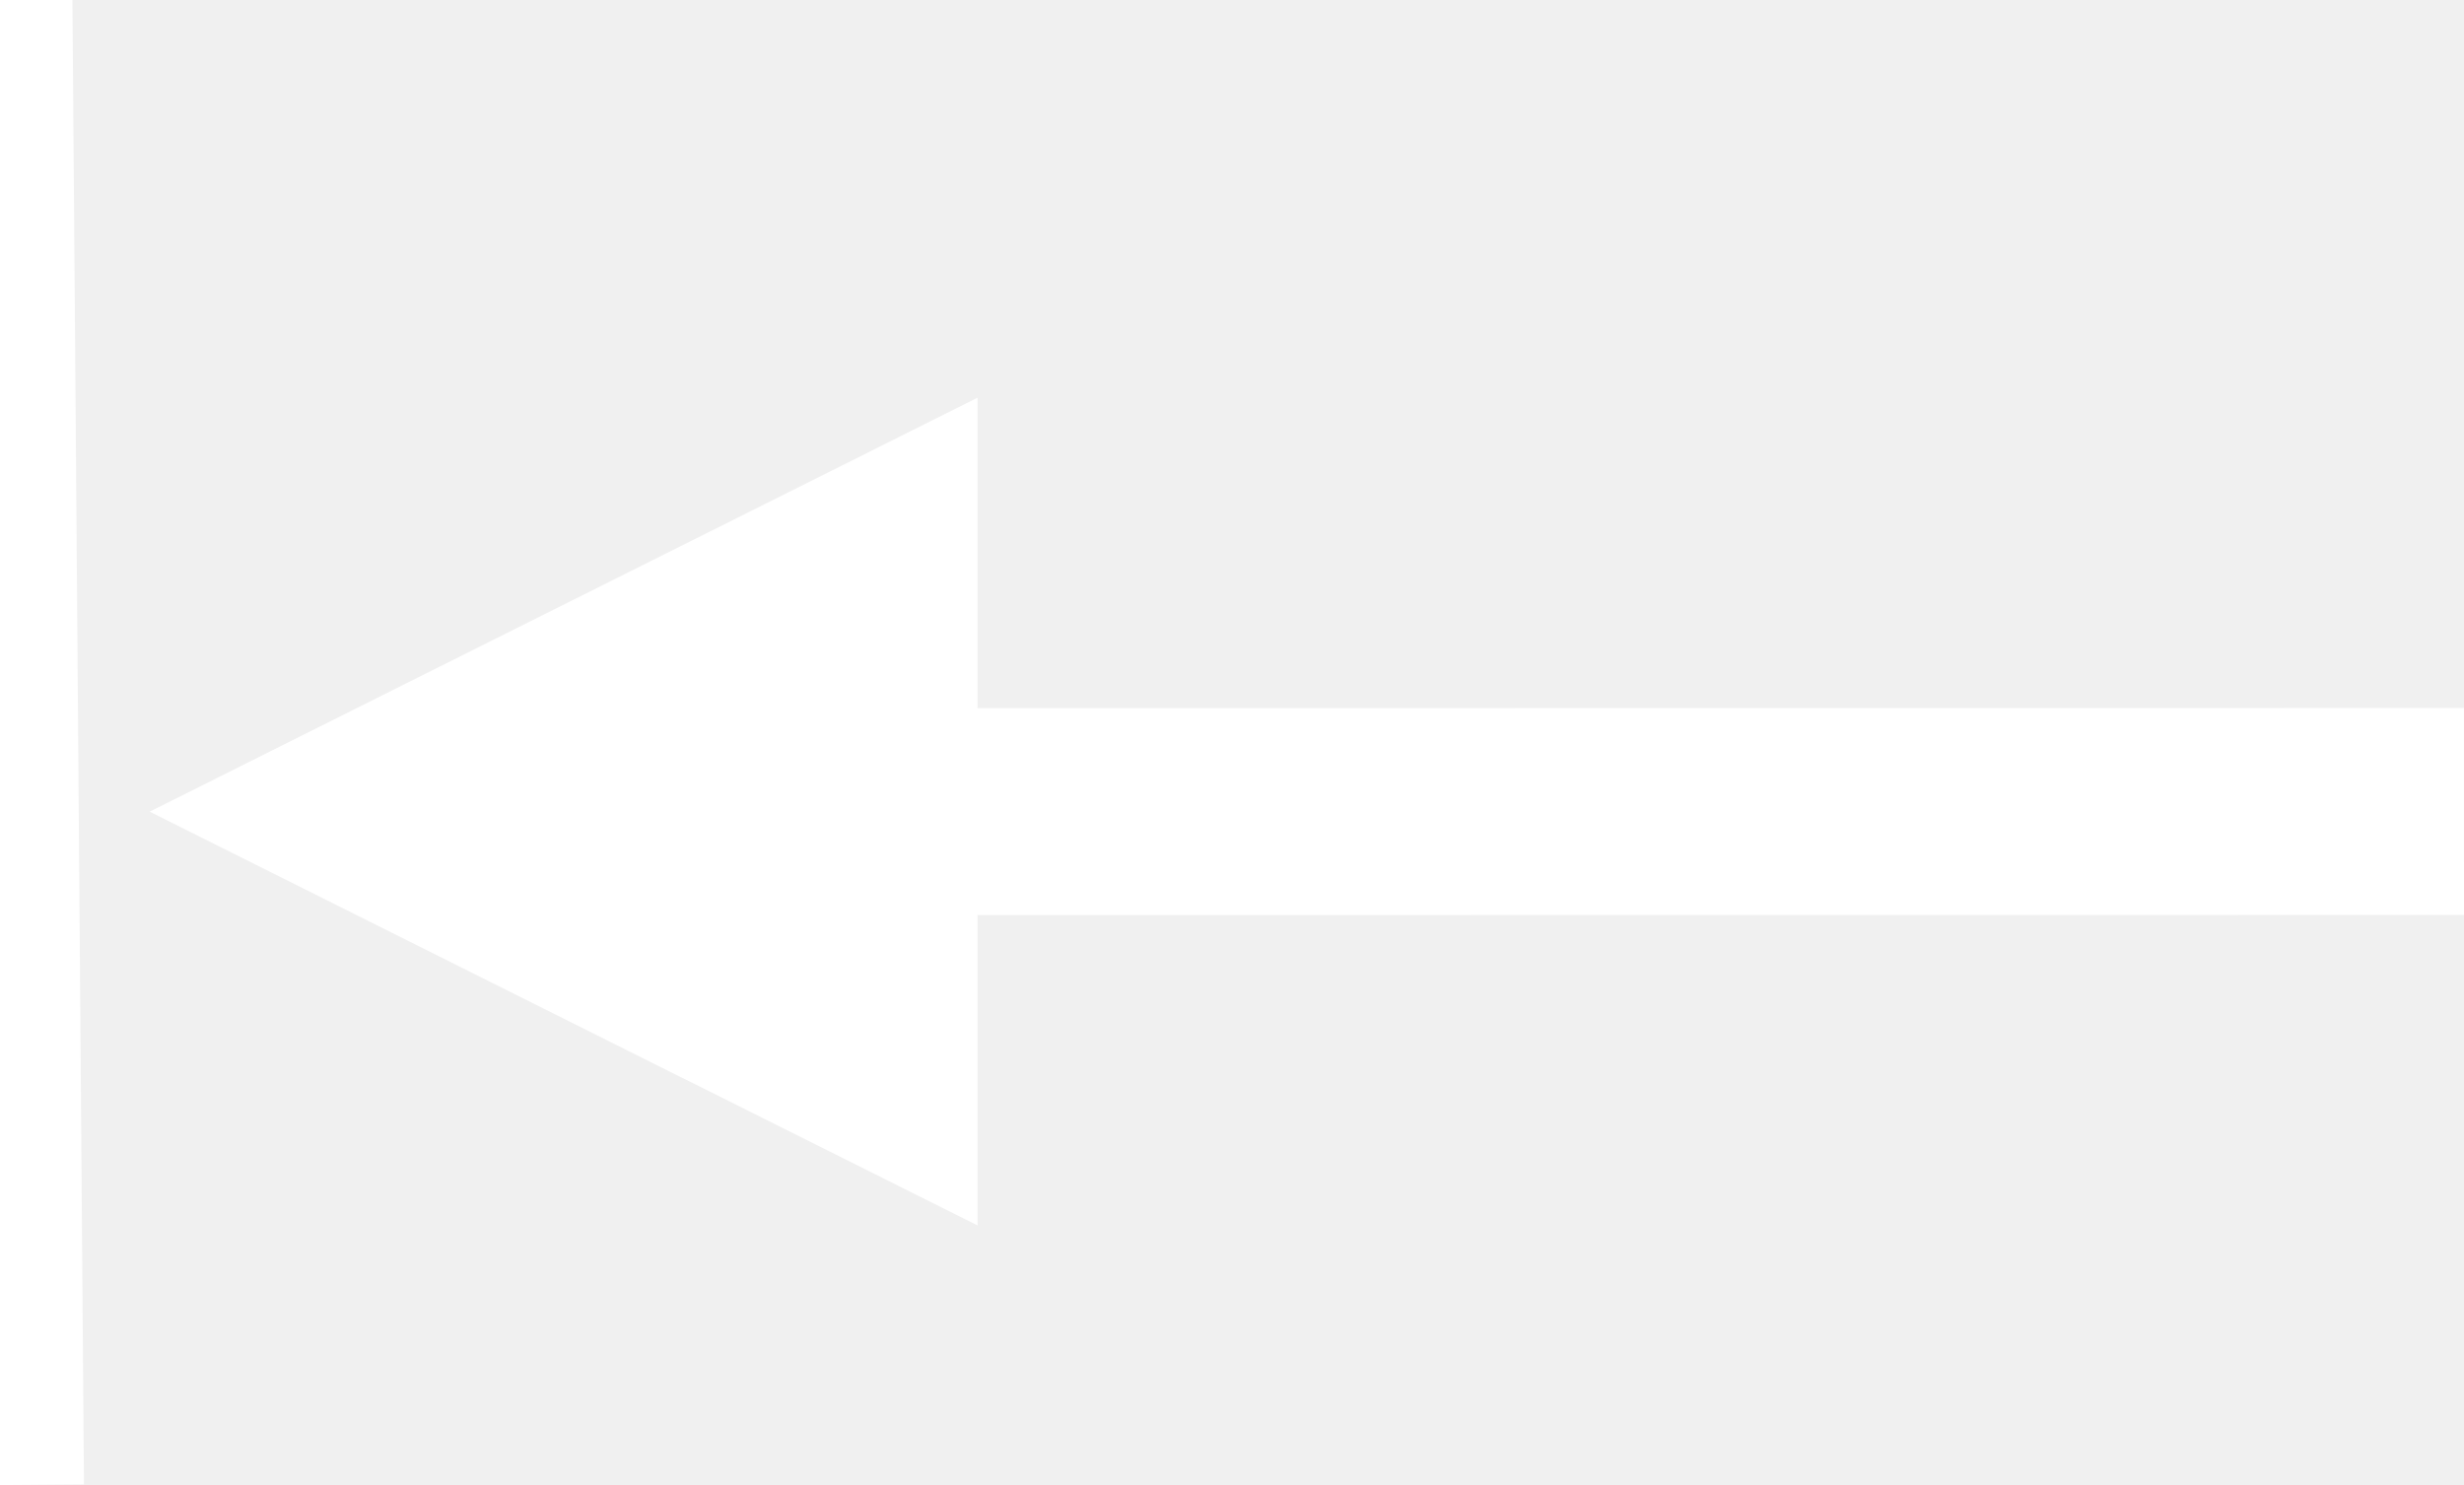
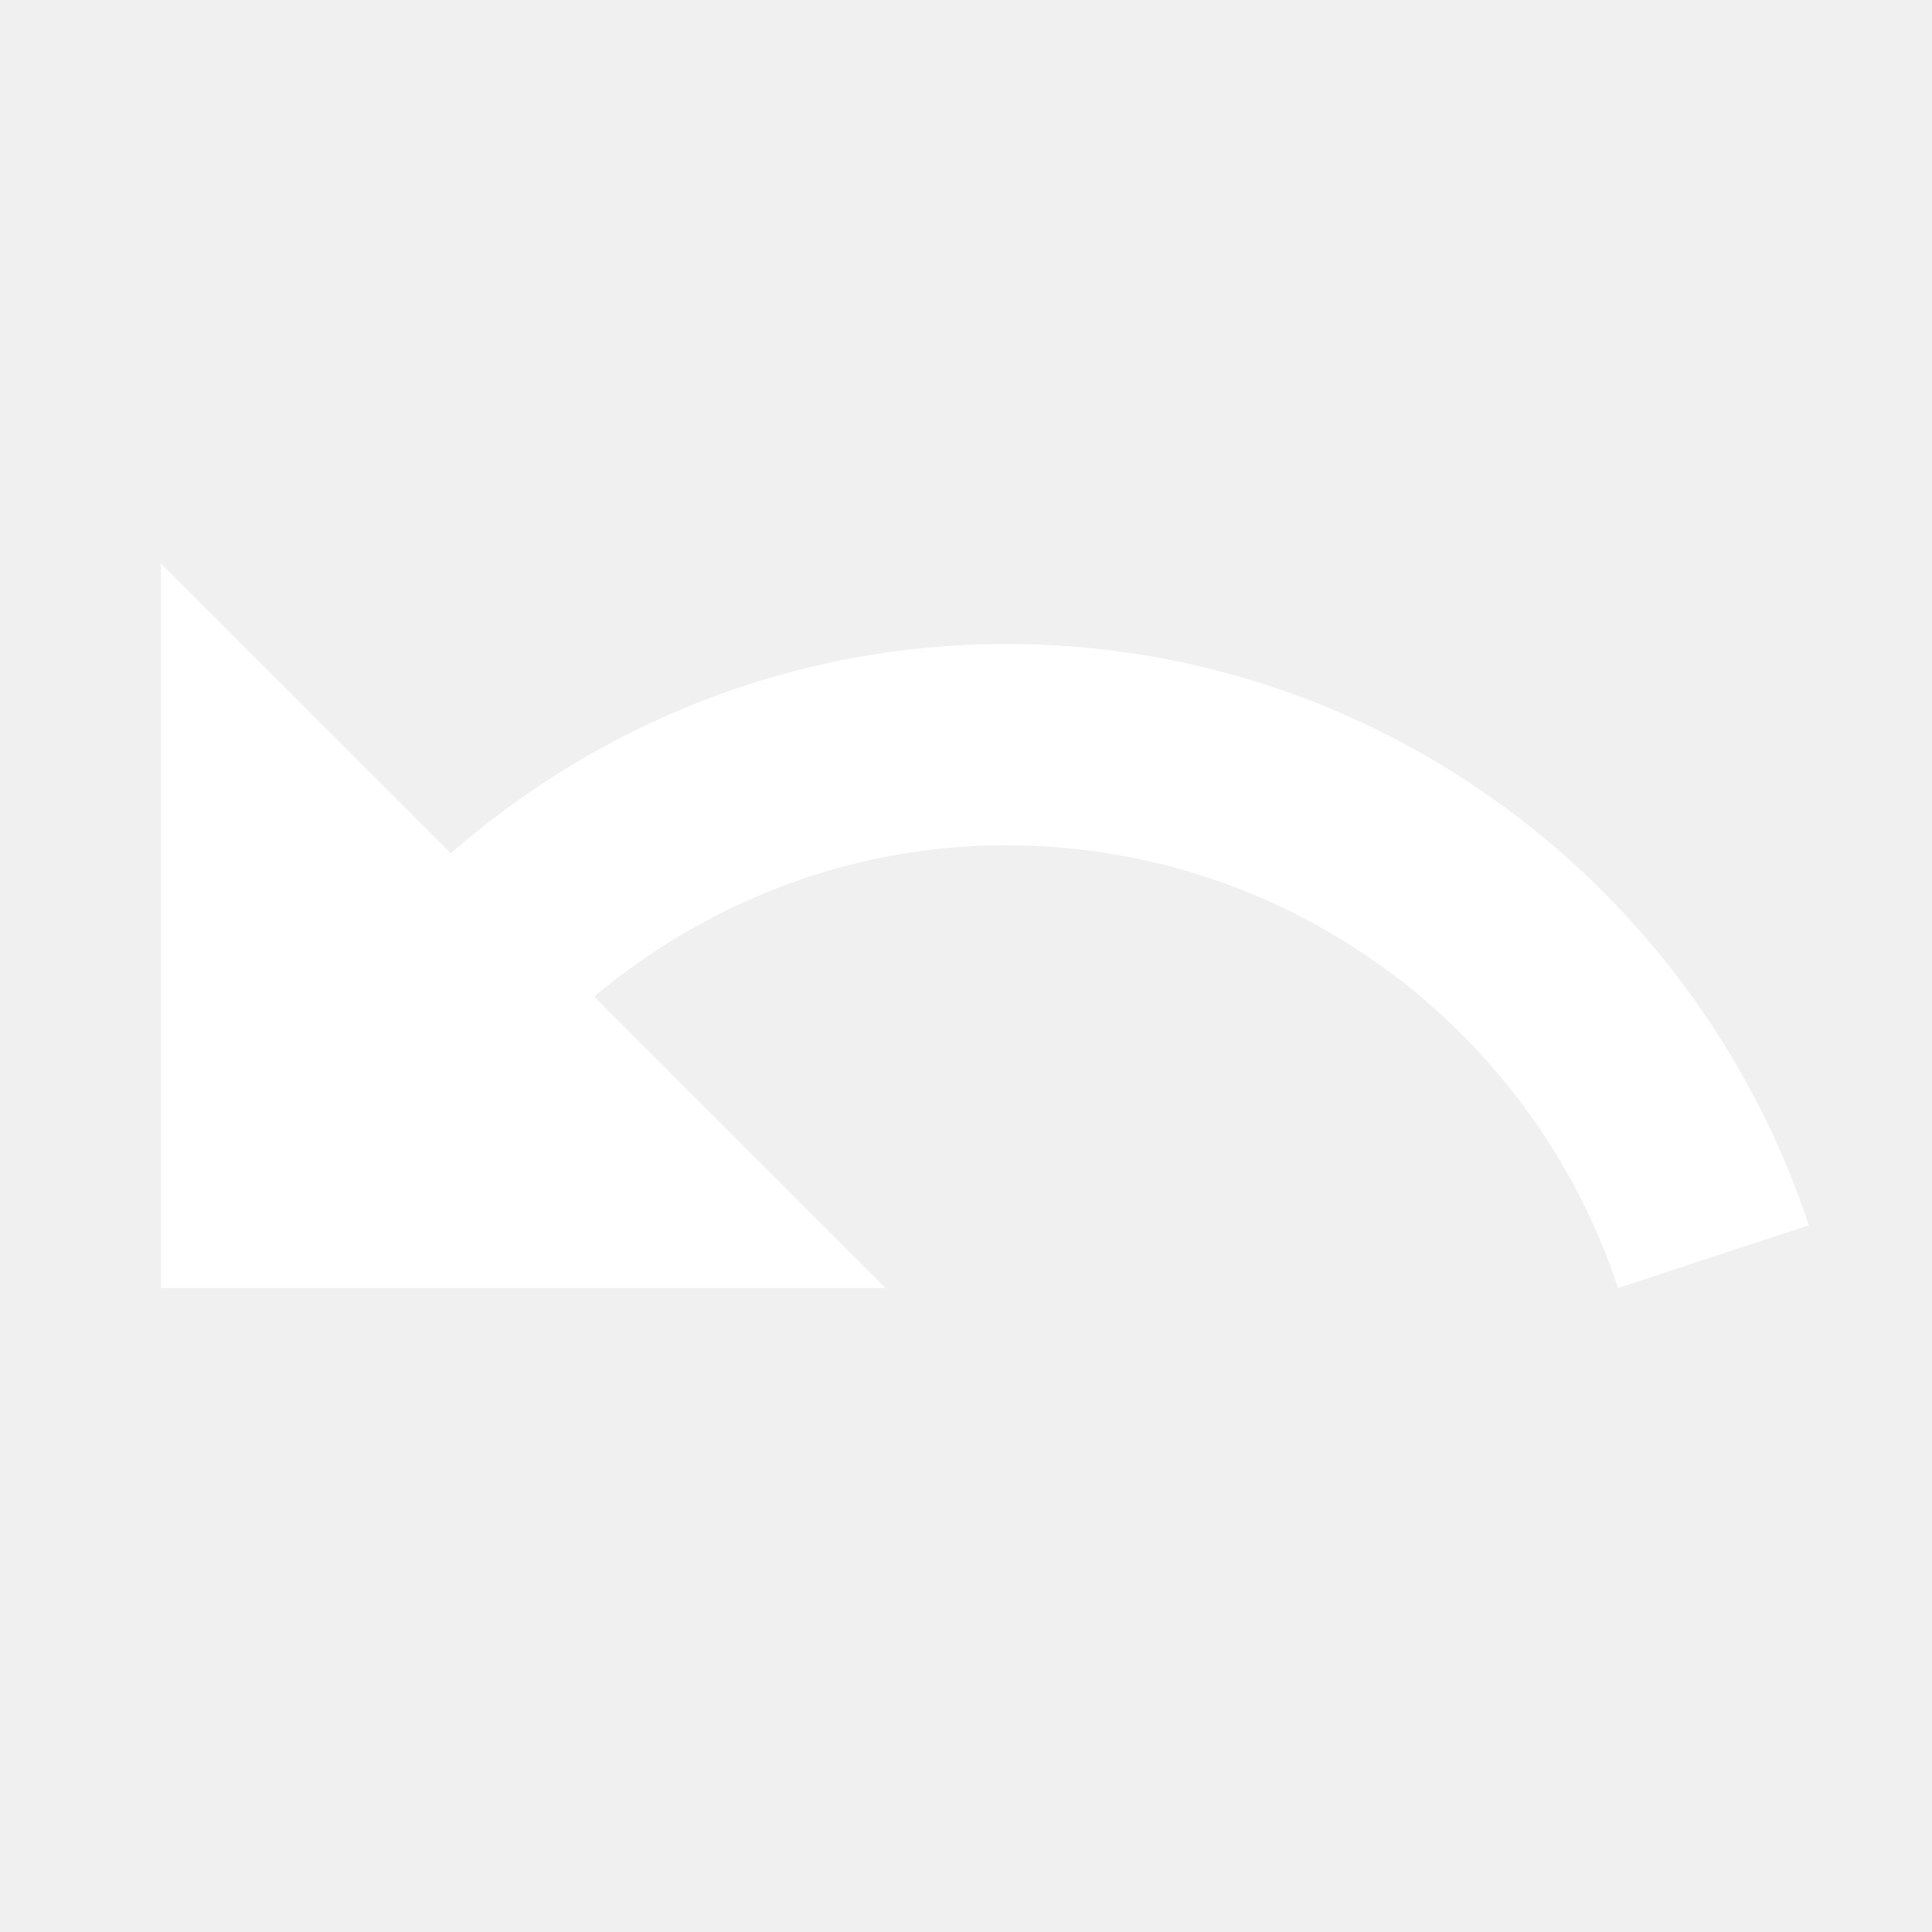
- <svg xmlns="http://www.w3.org/2000/svg" xmlns:ns1="https://boxy-svg.com" viewBox="99.473 198.99 119.051 71.763">
-   <path d="M 101.698 234.6 H 173.516 L 173.516 219.6 L 213.516 239.6 L 173.516 259.6 L 173.516 244.6 H 101.698 V 234.6 Z" style="fill: rgb(255, 255, 255);" transform="matrix(-1, 0.000086, -0.000086, -1, 320.2409, 477.7958)" ns1:shape="arrow 101.698 219.6 111.818 40 10 40 0 1@569d5289" />
-   <line style="stroke-width: 7px; fill: rgb(255, 255, 255); stroke: rgb(255, 255, 255); paint-order: stroke;" x1="99.473" y1="198.99" x2="100.03" y2="270.753" />
+ <svg xmlns="http://www.w3.org/2000/svg" width="24" height="24" viewBox="0 0 24 24" version="1.1" id="svg6">
+   <defs id="defs10" />
+   <path d="M12.5 8c-2.65 0-5.05.99-6.9 2.6L2 7v9h9l-3.62-3.62c1.39-1.16 3.16-1.88 5.12-1.88 3.54 0 6.55 2.31 7.6 5.5l2.37-.78C21.08 11.03 17.15 8 12.5 8z" id="path4" style="fill:#ffffff" />
</svg>
